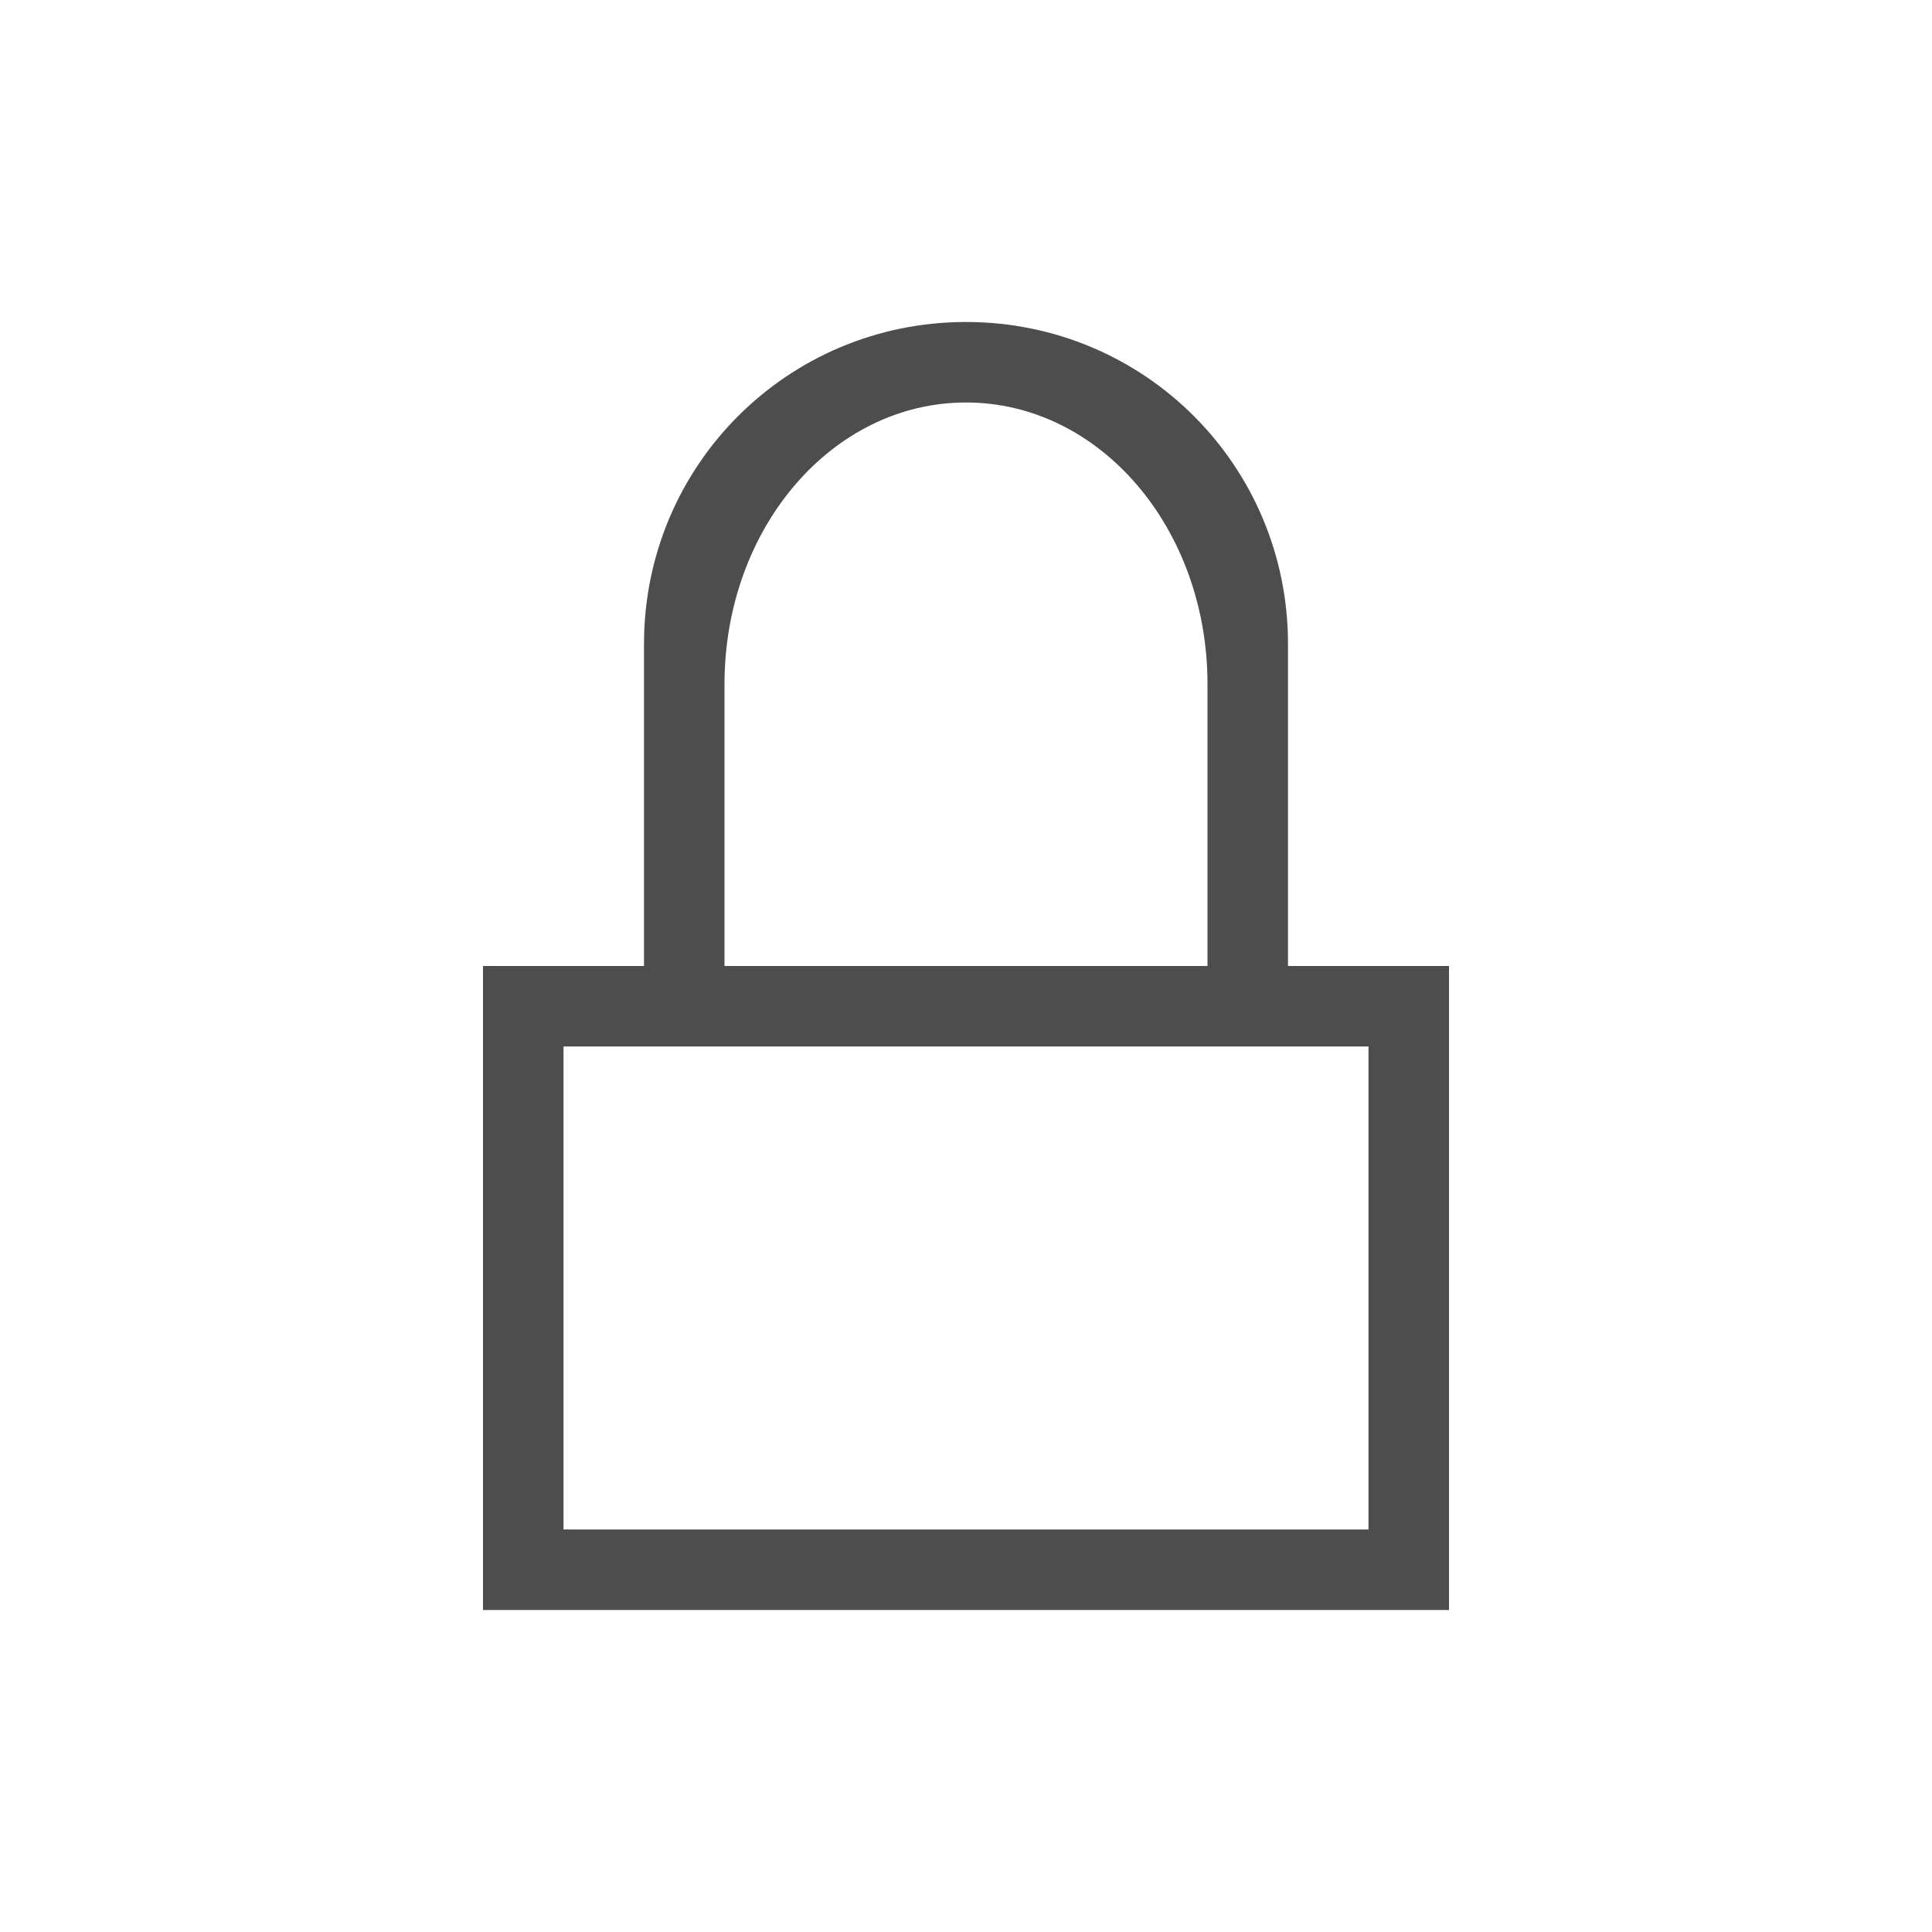
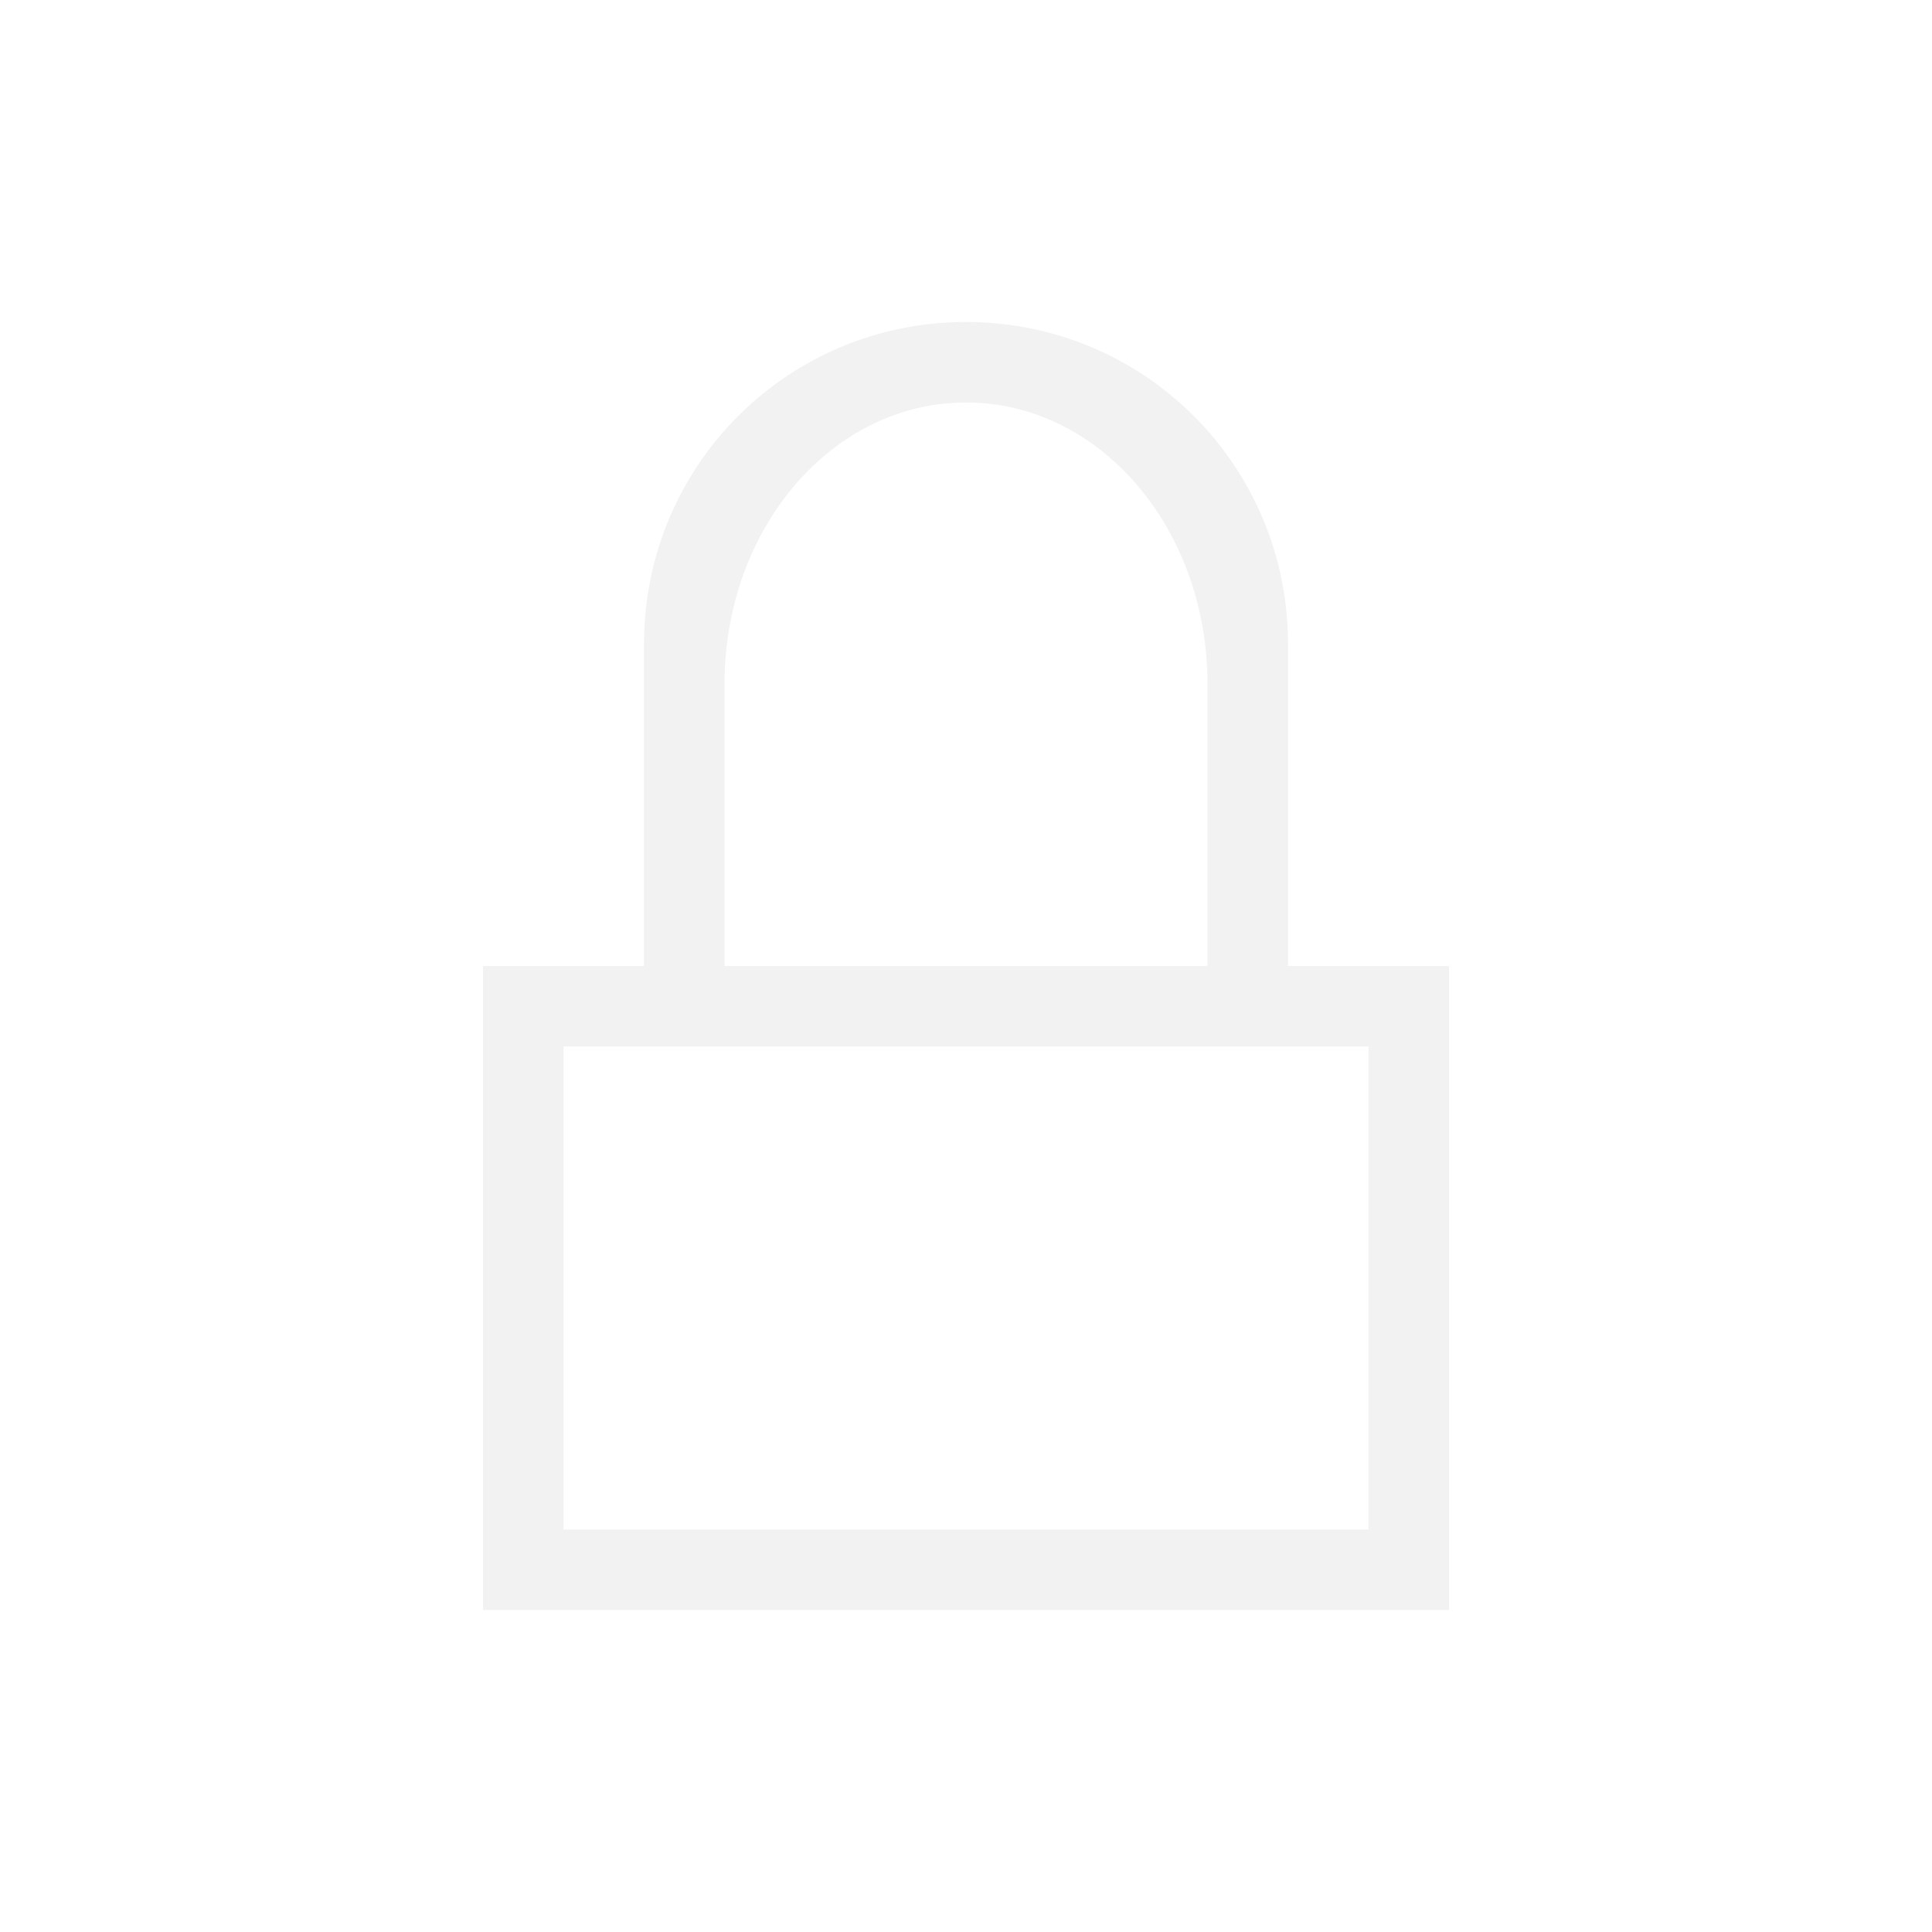
<svg xmlns="http://www.w3.org/2000/svg" width="24" height="24" id="svg3869" version="1.1">
  <defs id="defs3871">
-     <style type="text/css" id="current-color-scheme">
-       .ColorScheme-Text {
-         color:#4d4d4d;
-       }
-       .ColorScheme-Background {
-         color:#eff0f1;
-       }
-       .ColorScheme-Highlight {
-         color:#3daee9;
-       }
-       .ColorScheme-ViewText {
-         color:#31363b;
-       }
-       .ColorScheme-ViewBackground {
-         color:#fcfcfc;
-       }
-       .ColorScheme-ViewHover {
-         color:#93cee9;
-       }
-       .ColorScheme-ViewFocus{
-         color:#3daee9;
-       }
-       .ColorScheme-ButtonText {
-         color:#31363b;
-       }
-       .ColorScheme-ButtonBackground {
-         color:#eff0f1;
-       }
-       .ColorScheme-ButtonHover {
-         color:#93cee9;
-       }
-       .ColorScheme-ButtonFocus{
-         color:#3daee9;
-       }
-       </style>
    <clipPath clipPathUnits="userSpaceOnUse" id="clipPath16">
      <path d="m 0,706.465 1490.926,0 L 1490.926,0 0,0 0,706.465 Z" id="path18" />
    </clipPath>
    <clipPath clipPathUnits="userSpaceOnUse" id="clipPath24">
      <path d="m 22.195,686.117 1447.735,0 0,-667.19 -1447.735,0 L 22.195,686.117 Z" id="path26" />
    </clipPath>
    <clipPath clipPathUnits="userSpaceOnUse" id="clipPath4534">
      <rect ry="16" y="8" x="8" height="32" width="32" id="rect4536" style="fill:url(#linearGradient4538);fill-opacity:1;stroke:none" />
    </clipPath>
    <clipPath clipPathUnits="userSpaceOnUse" id="clipPath4584">
      <rect ry="16" y="507.798" x="392.571" height="32" width="32" id="rect4586" style="fill:url(#linearGradient4588);fill-opacity:1;stroke:none" />
    </clipPath>
    <clipPath clipPathUnits="userSpaceOnUse" id="clipPath4550">
      <rect ry="16" y="507.798" x="392.571" height="32" width="32" id="rect4552" style="fill:url(#linearGradient4554);fill-opacity:1;stroke:none" />
    </clipPath>
    <clipPath clipPathUnits="userSpaceOnUse" id="clipPath4568">
      <rect ry="16" y="507.798" x="392.571" height="32" width="32" id="rect4570" style="fill:url(#linearGradient4572);fill-opacity:1;stroke:none" />
    </clipPath>
    <clipPath clipPathUnits="userSpaceOnUse" id="clipPath4528">
      <rect ry="16" y="8" x="8" height="32" width="32" id="rect4530" style="fill:url(#linearGradient4532);fill-opacity:1;stroke:none" />
    </clipPath>
    <clipPath clipPathUnits="userSpaceOnUse" id="clipPath4578">
      <rect ry="16" y="507.798" x="392.571" height="32" width="32" id="rect4580" style="fill:url(#linearGradient4582);fill-opacity:1;stroke:none" />
    </clipPath>
    <clipPath clipPathUnits="userSpaceOnUse" id="clipPath4562">
      <rect ry="16" y="507.798" x="392.571" height="32" width="32" id="rect4564" style="fill:url(#linearGradient4566);fill-opacity:1;stroke:none" />
    </clipPath>
    <clipPath clipPathUnits="userSpaceOnUse" id="clipPath4544">
      <rect ry="16" y="507.798" x="392.571" height="32" width="32" id="rect4546" style="fill:url(#linearGradient4548);fill-opacity:1;stroke:none" />
    </clipPath>
    <clipPath clipPathUnits="userSpaceOnUse" id="clipPath4390">
      <rect ry="16" y="8" x="8" height="32" width="32" id="rect4392" style="fill:url(#linearGradient4532);fill-opacity:1;stroke:none" />
    </clipPath>
    <clipPath clipPathUnits="userSpaceOnUse" id="clipPath4407">
      <rect ry="16" y="507.798" x="392.571" height="32" width="32" id="rect4409" style="fill:url(#linearGradient4582);fill-opacity:1;stroke:none" />
    </clipPath>
    <clipPath clipPathUnits="userSpaceOnUse" id="clipPath4424">
      <rect ry="16" y="507.798" x="392.571" height="32" width="32" id="rect4426" style="fill:url(#linearGradient4566);fill-opacity:1;stroke:none" />
    </clipPath>
    <clipPath clipPathUnits="userSpaceOnUse" id="clipPath4441">
      <rect ry="16" y="507.798" x="392.571" height="32" width="32" id="rect4443" style="fill:url(#linearGradient4548);fill-opacity:1;stroke:none" />
    </clipPath>
    <clipPath id="clipPath4528-1" clipPathUnits="userSpaceOnUse">
      <rect style="fill:url(#linearGradient4532);fill-opacity:1;stroke:none" id="rect4530-7" width="32" height="32" x="8" y="8" ry="16" />
    </clipPath>
    <clipPath id="clipPath4578-8" clipPathUnits="userSpaceOnUse">
      <rect style="fill:url(#linearGradient4582);fill-opacity:1;stroke:none" id="rect4580-7" width="32" height="32" x="392.571" y="507.798" ry="16" />
    </clipPath>
    <clipPath id="clipPath4562-8" clipPathUnits="userSpaceOnUse">
      <rect style="fill:url(#linearGradient4566);fill-opacity:1;stroke:none" id="rect4564-8" width="32" height="32" x="392.571" y="507.798" ry="16" />
    </clipPath>
    <clipPath id="clipPath4544-1" clipPathUnits="userSpaceOnUse">
      <rect style="fill:url(#linearGradient4548);fill-opacity:1;stroke:none" id="rect4546-1" width="32" height="32" x="392.571" y="507.798" ry="16" />
    </clipPath>
  </defs>
  <g id="layer1" transform="translate(-326,-532.3622)">
    <g transform="translate(327,-497)" id="layer1-3">
-       <path id="rect4136" transform="translate(0,1030.362)" d="M 11,3 C 8.784,3 7,4.784 7,7 l 0,4 -2,0 0,1 0,7 1,0 10,0 1,0 0,-8 -1,0 -1,0 0,-4 C 15,4.784 13.216,3 11,3 Z m 0,1 c 1.662,0 3,1.561 3,3.5 L 14,11 8,11 8,7.5 C 8,5.561 9.338,4 11,4 Z m -5,8 10,0 0,6 -10,0 0,-6 z" style="opacity:1;fill:currentColor;fill-opacity:1;stroke:none" class="ColorScheme-Text" />
+       <path id="rect4136" transform="translate(0,1030.362)" d="M 11,3 C 8.784,3 7,4.784 7,7 l 0,4 -2,0 0,1 0,7 1,0 10,0 1,0 0,-8 -1,0 -1,0 0,-4 C 15,4.784 13.216,3 11,3 Z m 0,1 c 1.662,0 3,1.561 3,3.5 L 14,11 8,11 8,7.5 C 8,5.561 9.338,4 11,4 Z m -5,8 10,0 0,6 -10,0 0,-6 z" style="opacity:1;fill:#f2f2f2;fill-opacity:1;stroke:none" />
    </g>
  </g>
</svg>
